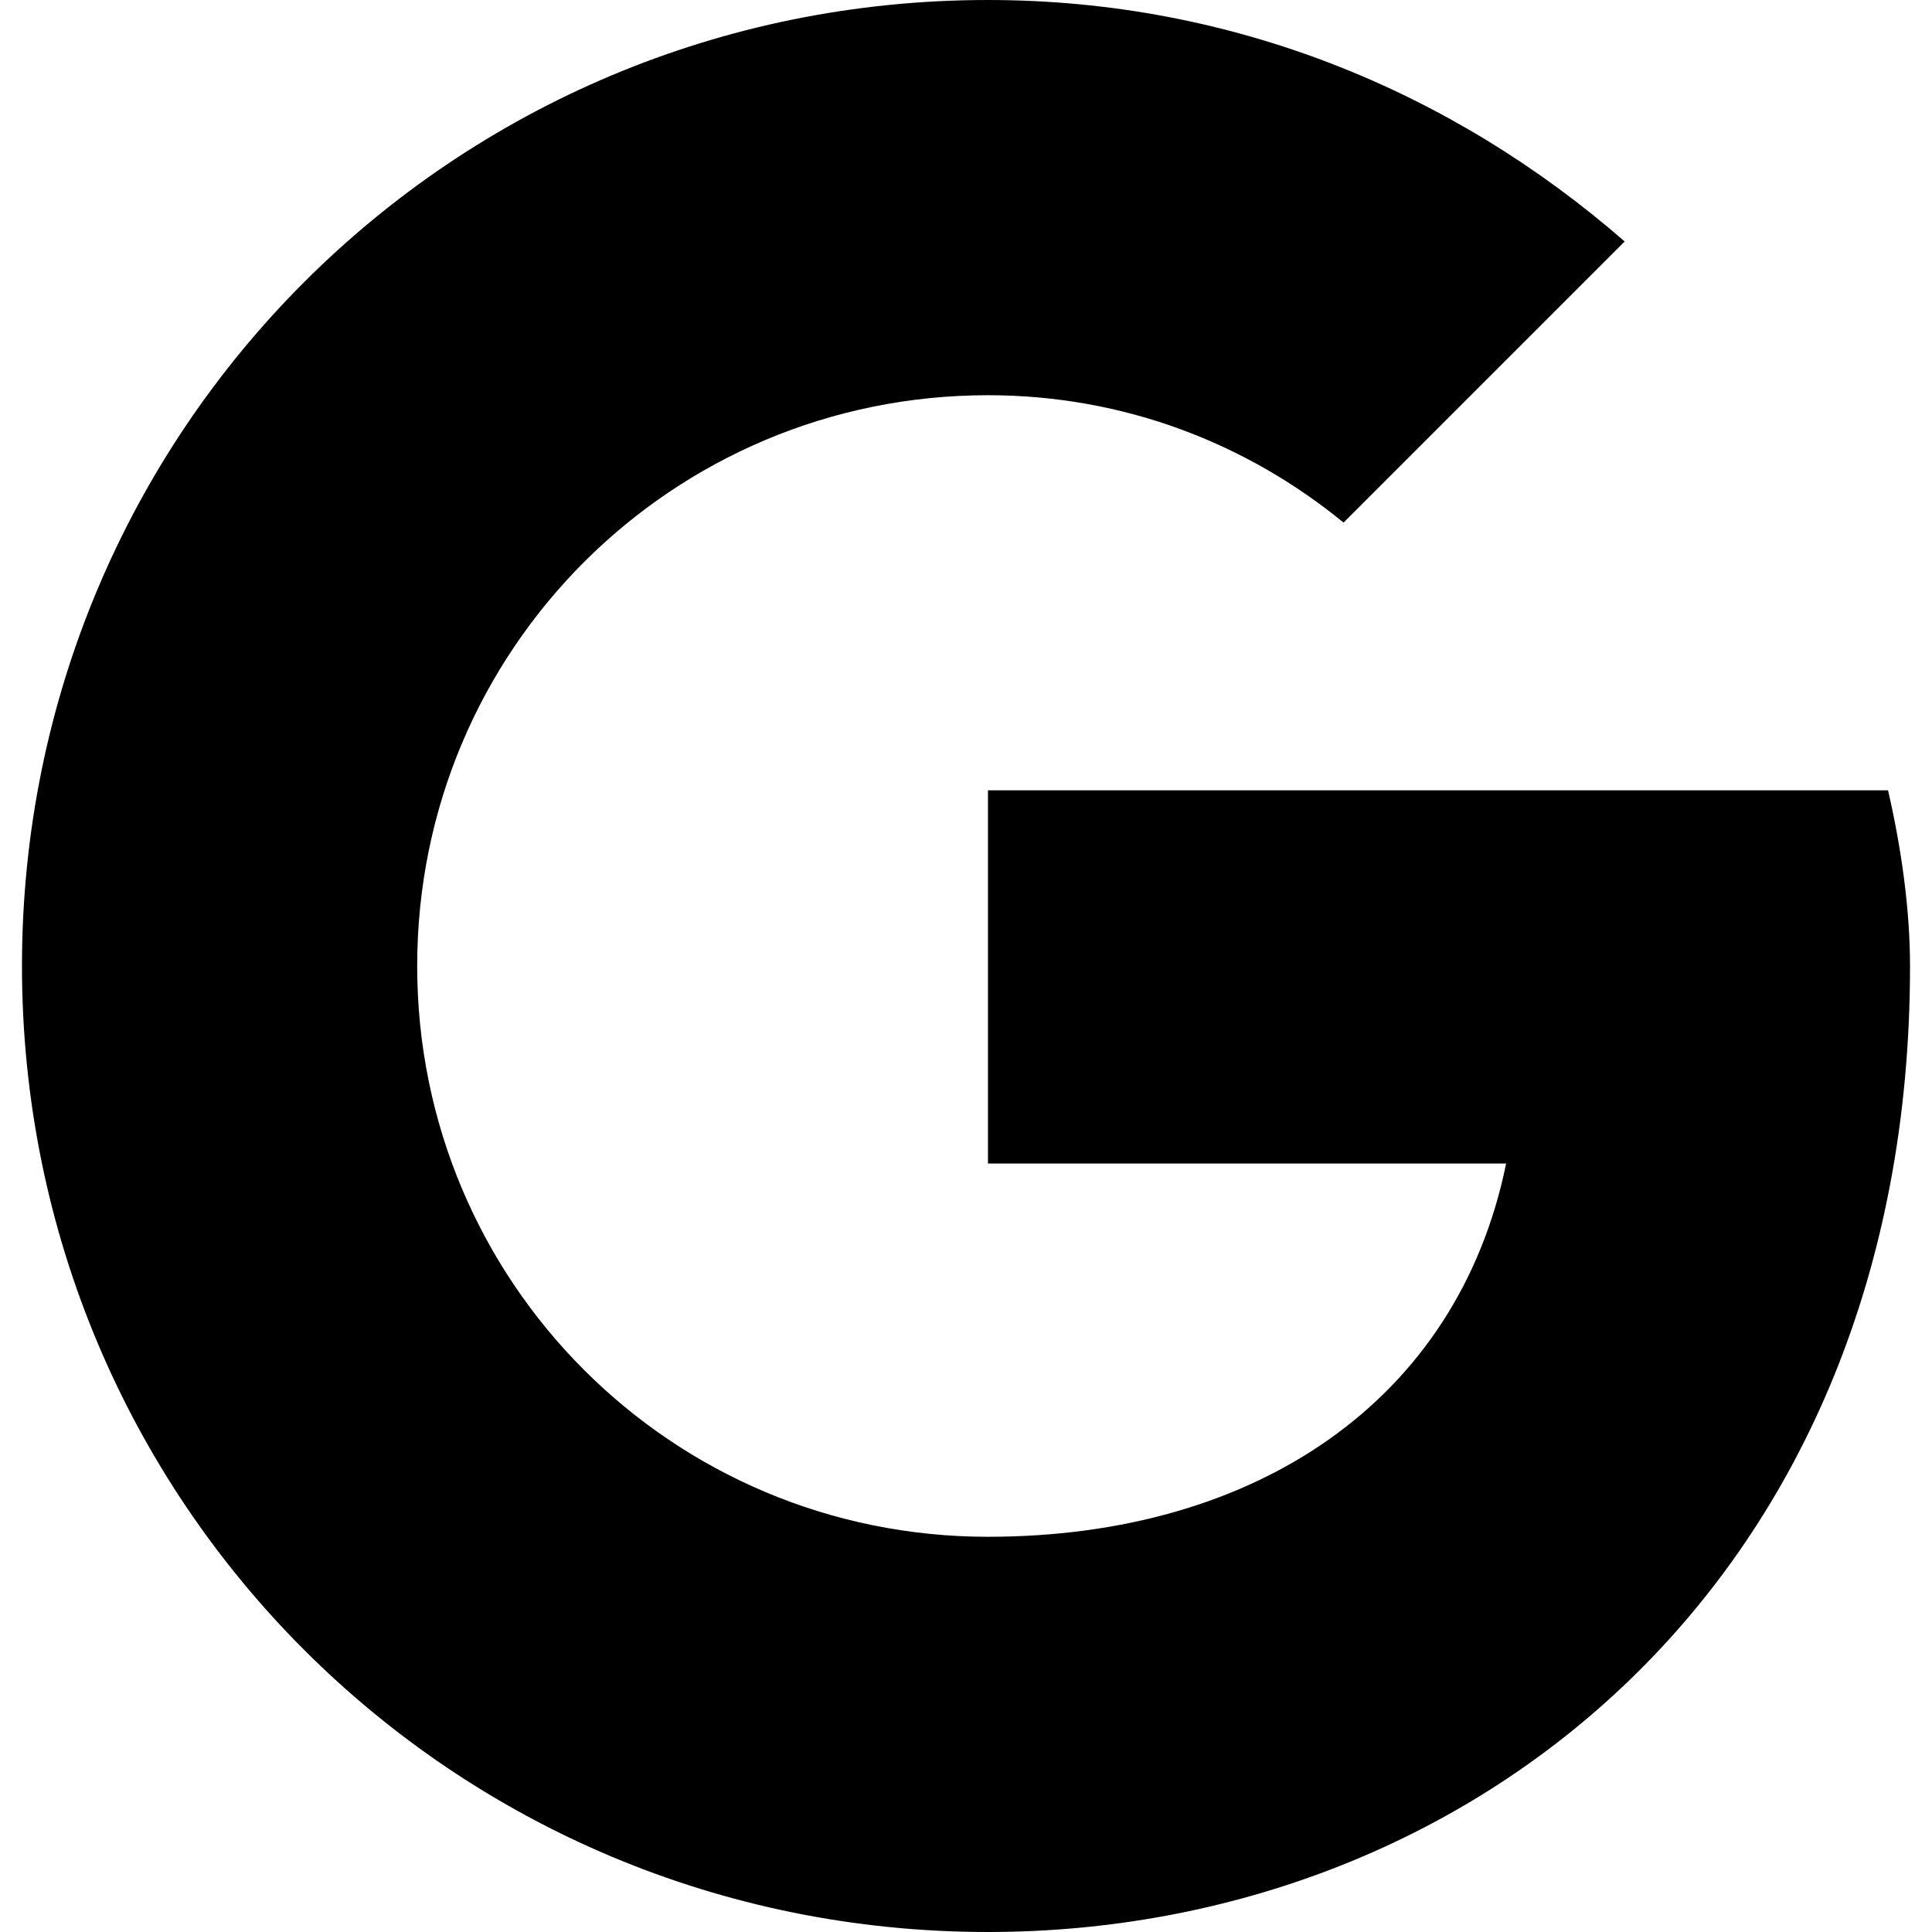
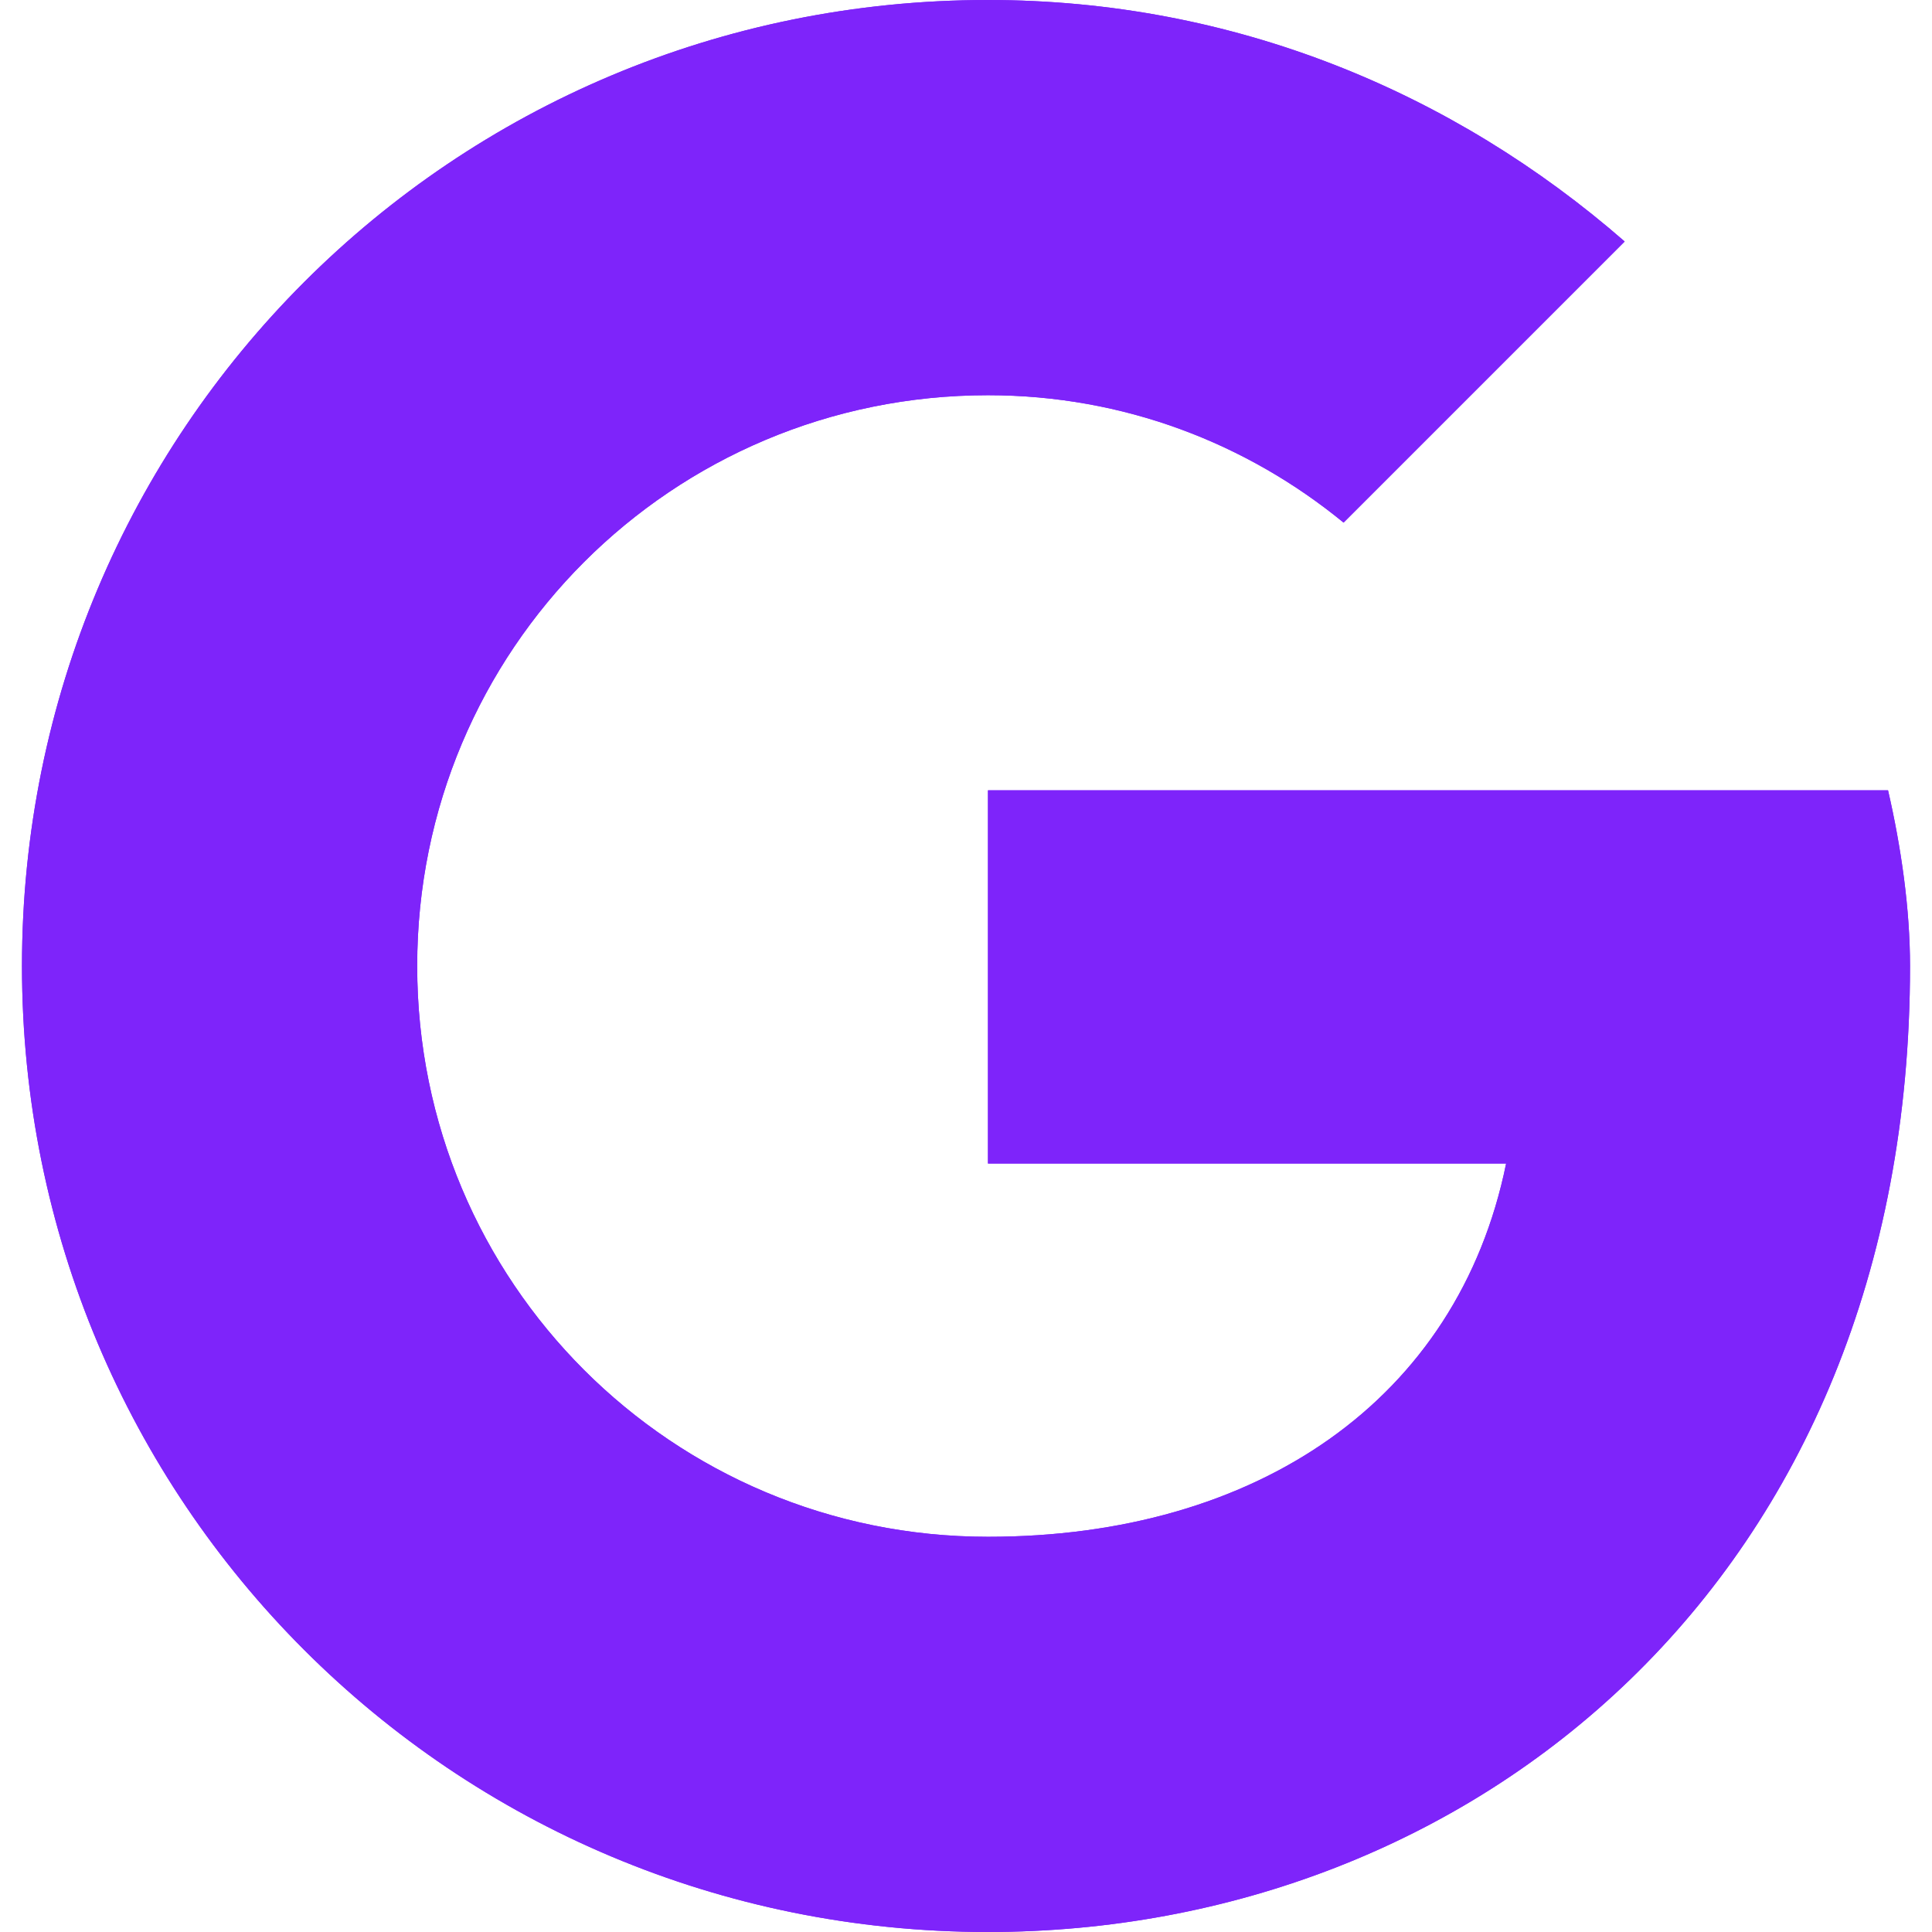
<svg xmlns="http://www.w3.org/2000/svg" id="SvgLogoGoogle" viewBox="0 0 16 16">
-   <path d="M15.636 6.545H8.182v3.091h4.291c-.4 1.964-2.073 3.091-4.291 3.091-2.618 0-4.727-2.109-4.727-4.727s2.109-4.727 4.727-4.727c1.127 0 2.145.4 2.945 1.055L13.455 2C12.037.764 10.219 0 8.182 0c-4.436 0-8 3.564-8 8s3.564 8 8 8c4 0 7.636-2.909 7.636-8 0-.473-.073-.982-.182-1.455z" />
+   <path style="fill:#7e24fa" d="M15.636 6.545H8.182v3.091h4.291c-.4 1.964-2.073 3.091-4.291 3.091-2.618 0-4.727-2.109-4.727-4.727s2.109-4.727 4.727-4.727c1.127 0 2.145.4 2.945 1.055L13.455 2C12.037.764 10.219 0 8.182 0c-4.436 0-8 3.564-8 8s3.564 8 8 8c4 0 7.636-2.909 7.636-8 0-.473-.073-.982-.182-1.455z" />
+   <path style="fill:#7e24fa" d="M15.636 6.545H8.182v3.091h4.291c-.4 1.964-2.073 3.091-4.291 3.091-2.618 0-4.727-2.109-4.727-4.727s2.109-4.727 4.727-4.727c1.127 0 2.145.4 2.945 1.055L13.455 2C12.037.764 10.219 0 8.182 0c-4.436 0-8 3.564-8 8s3.564 8 8 8c4 0 7.636-2.909 7.636-8 0-.473-.073-.982-.182-1.455z" />
</svg>
